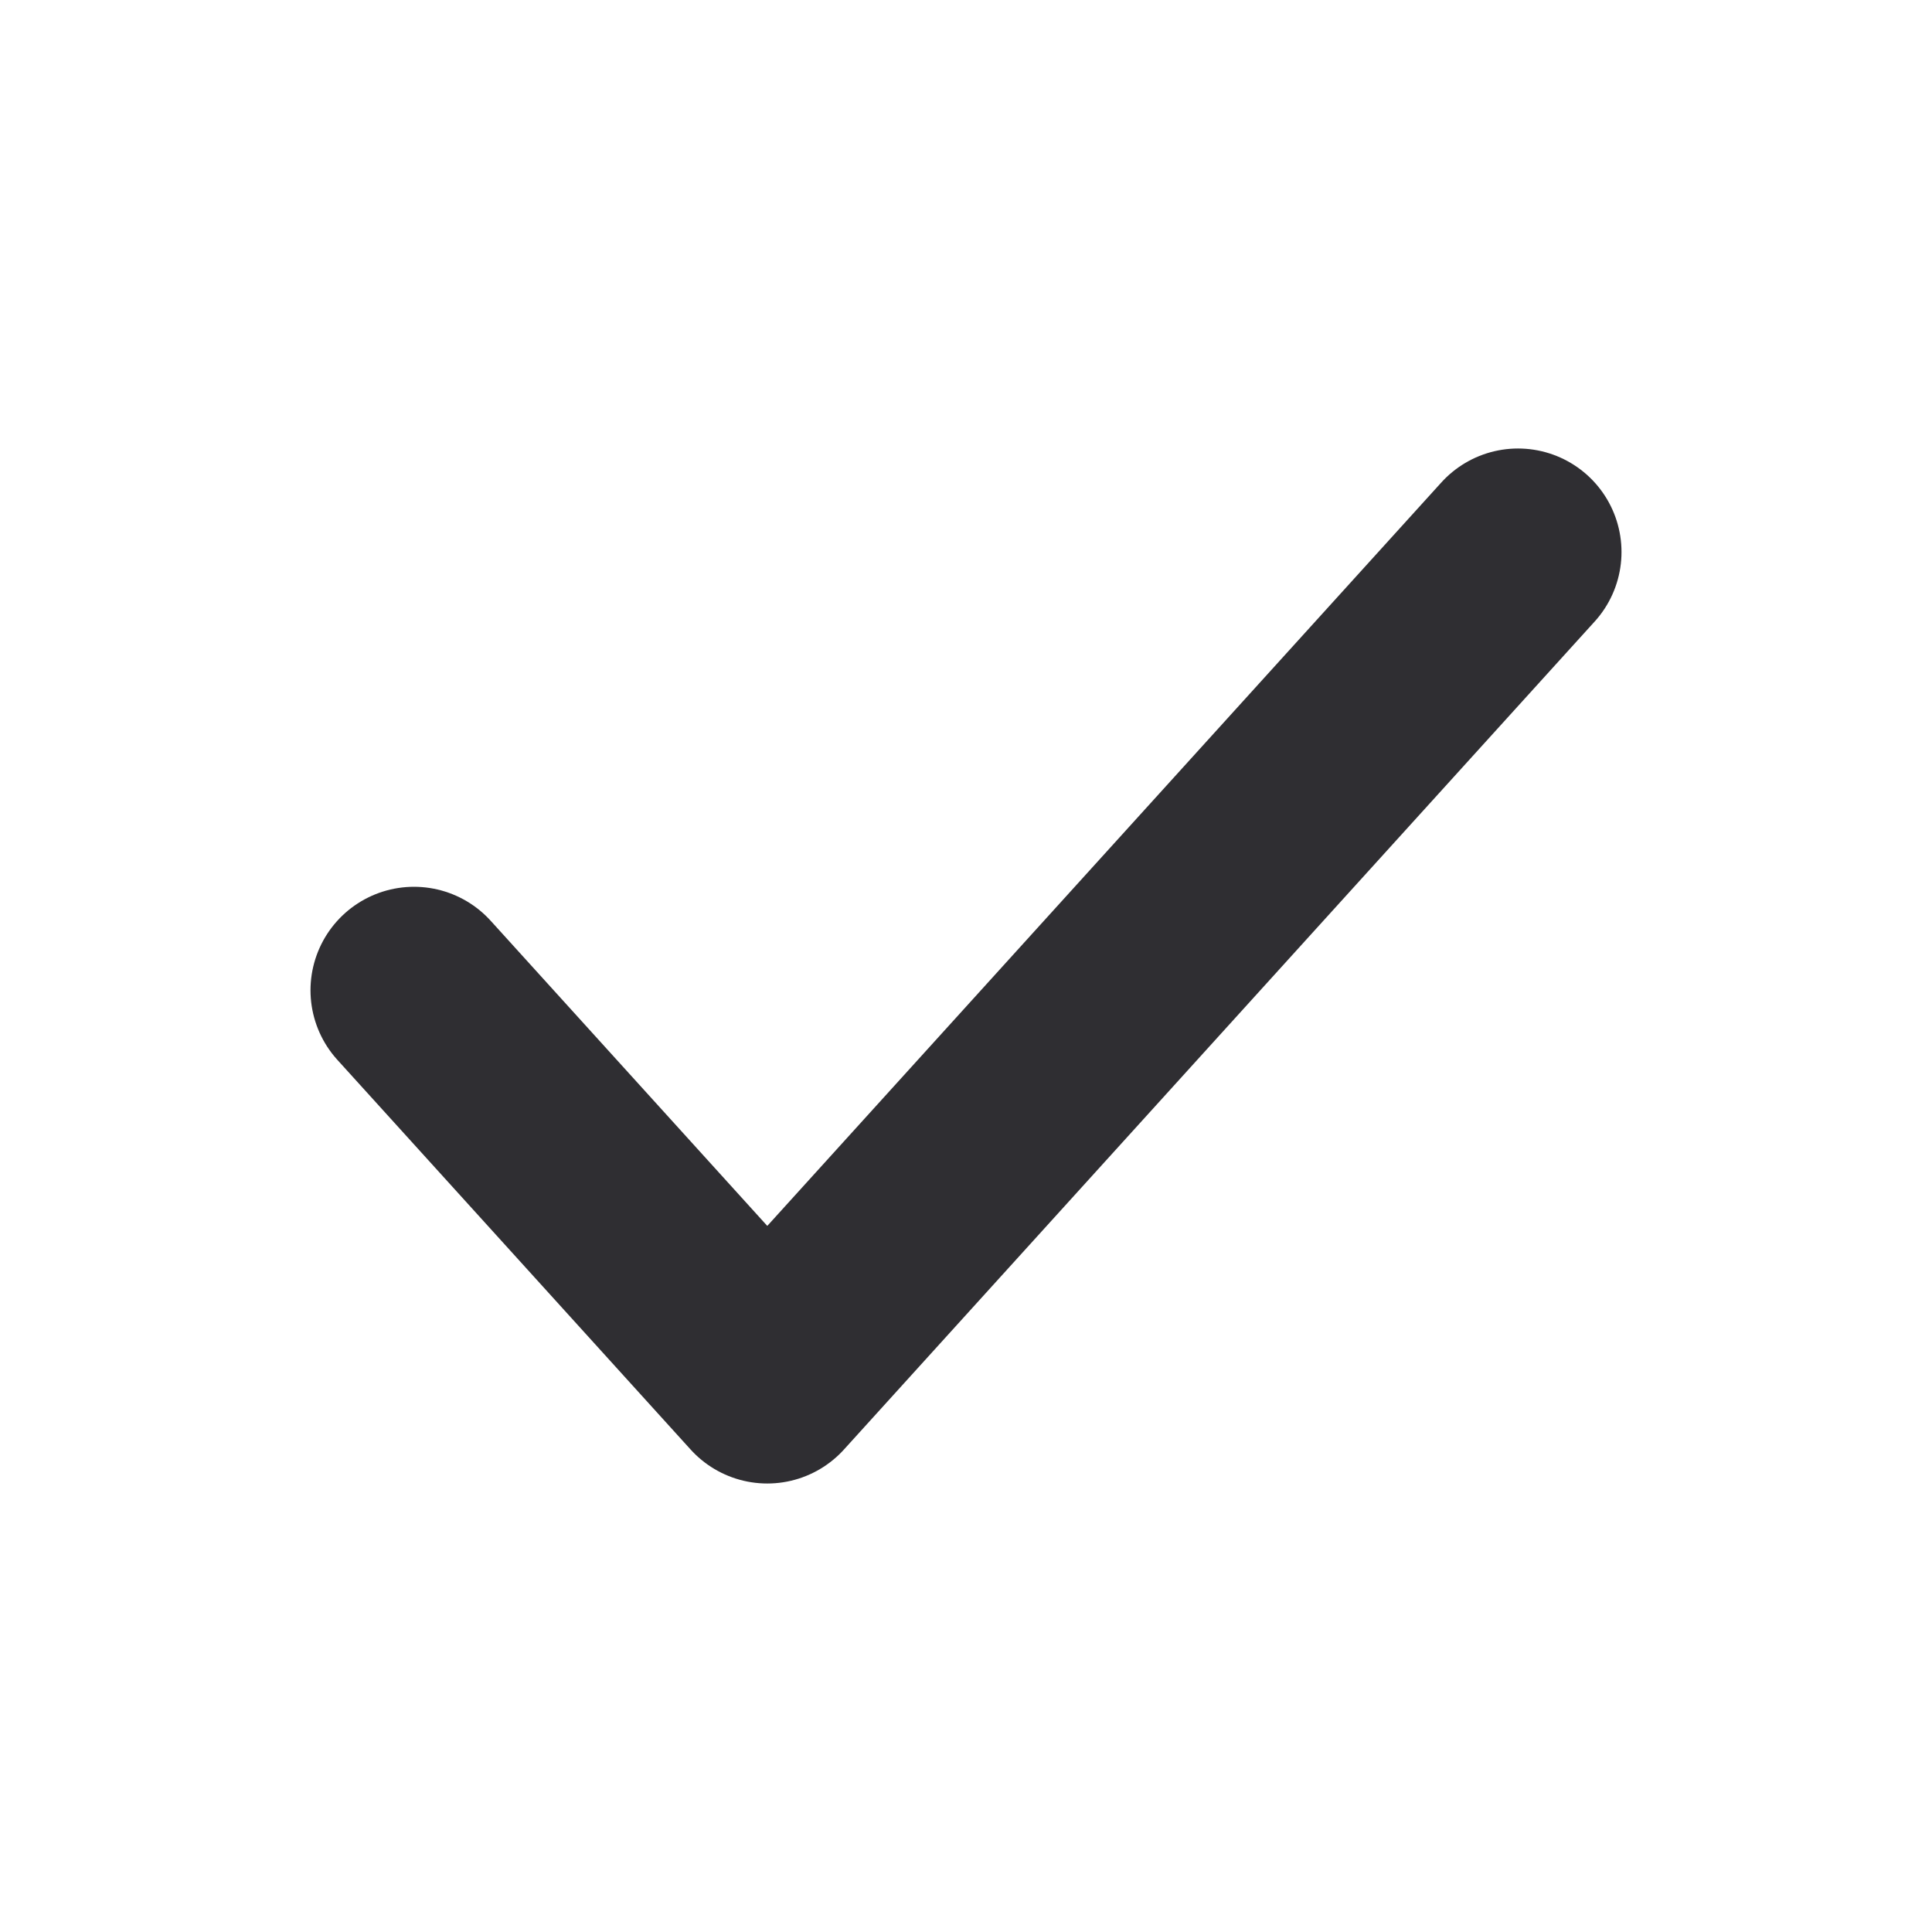
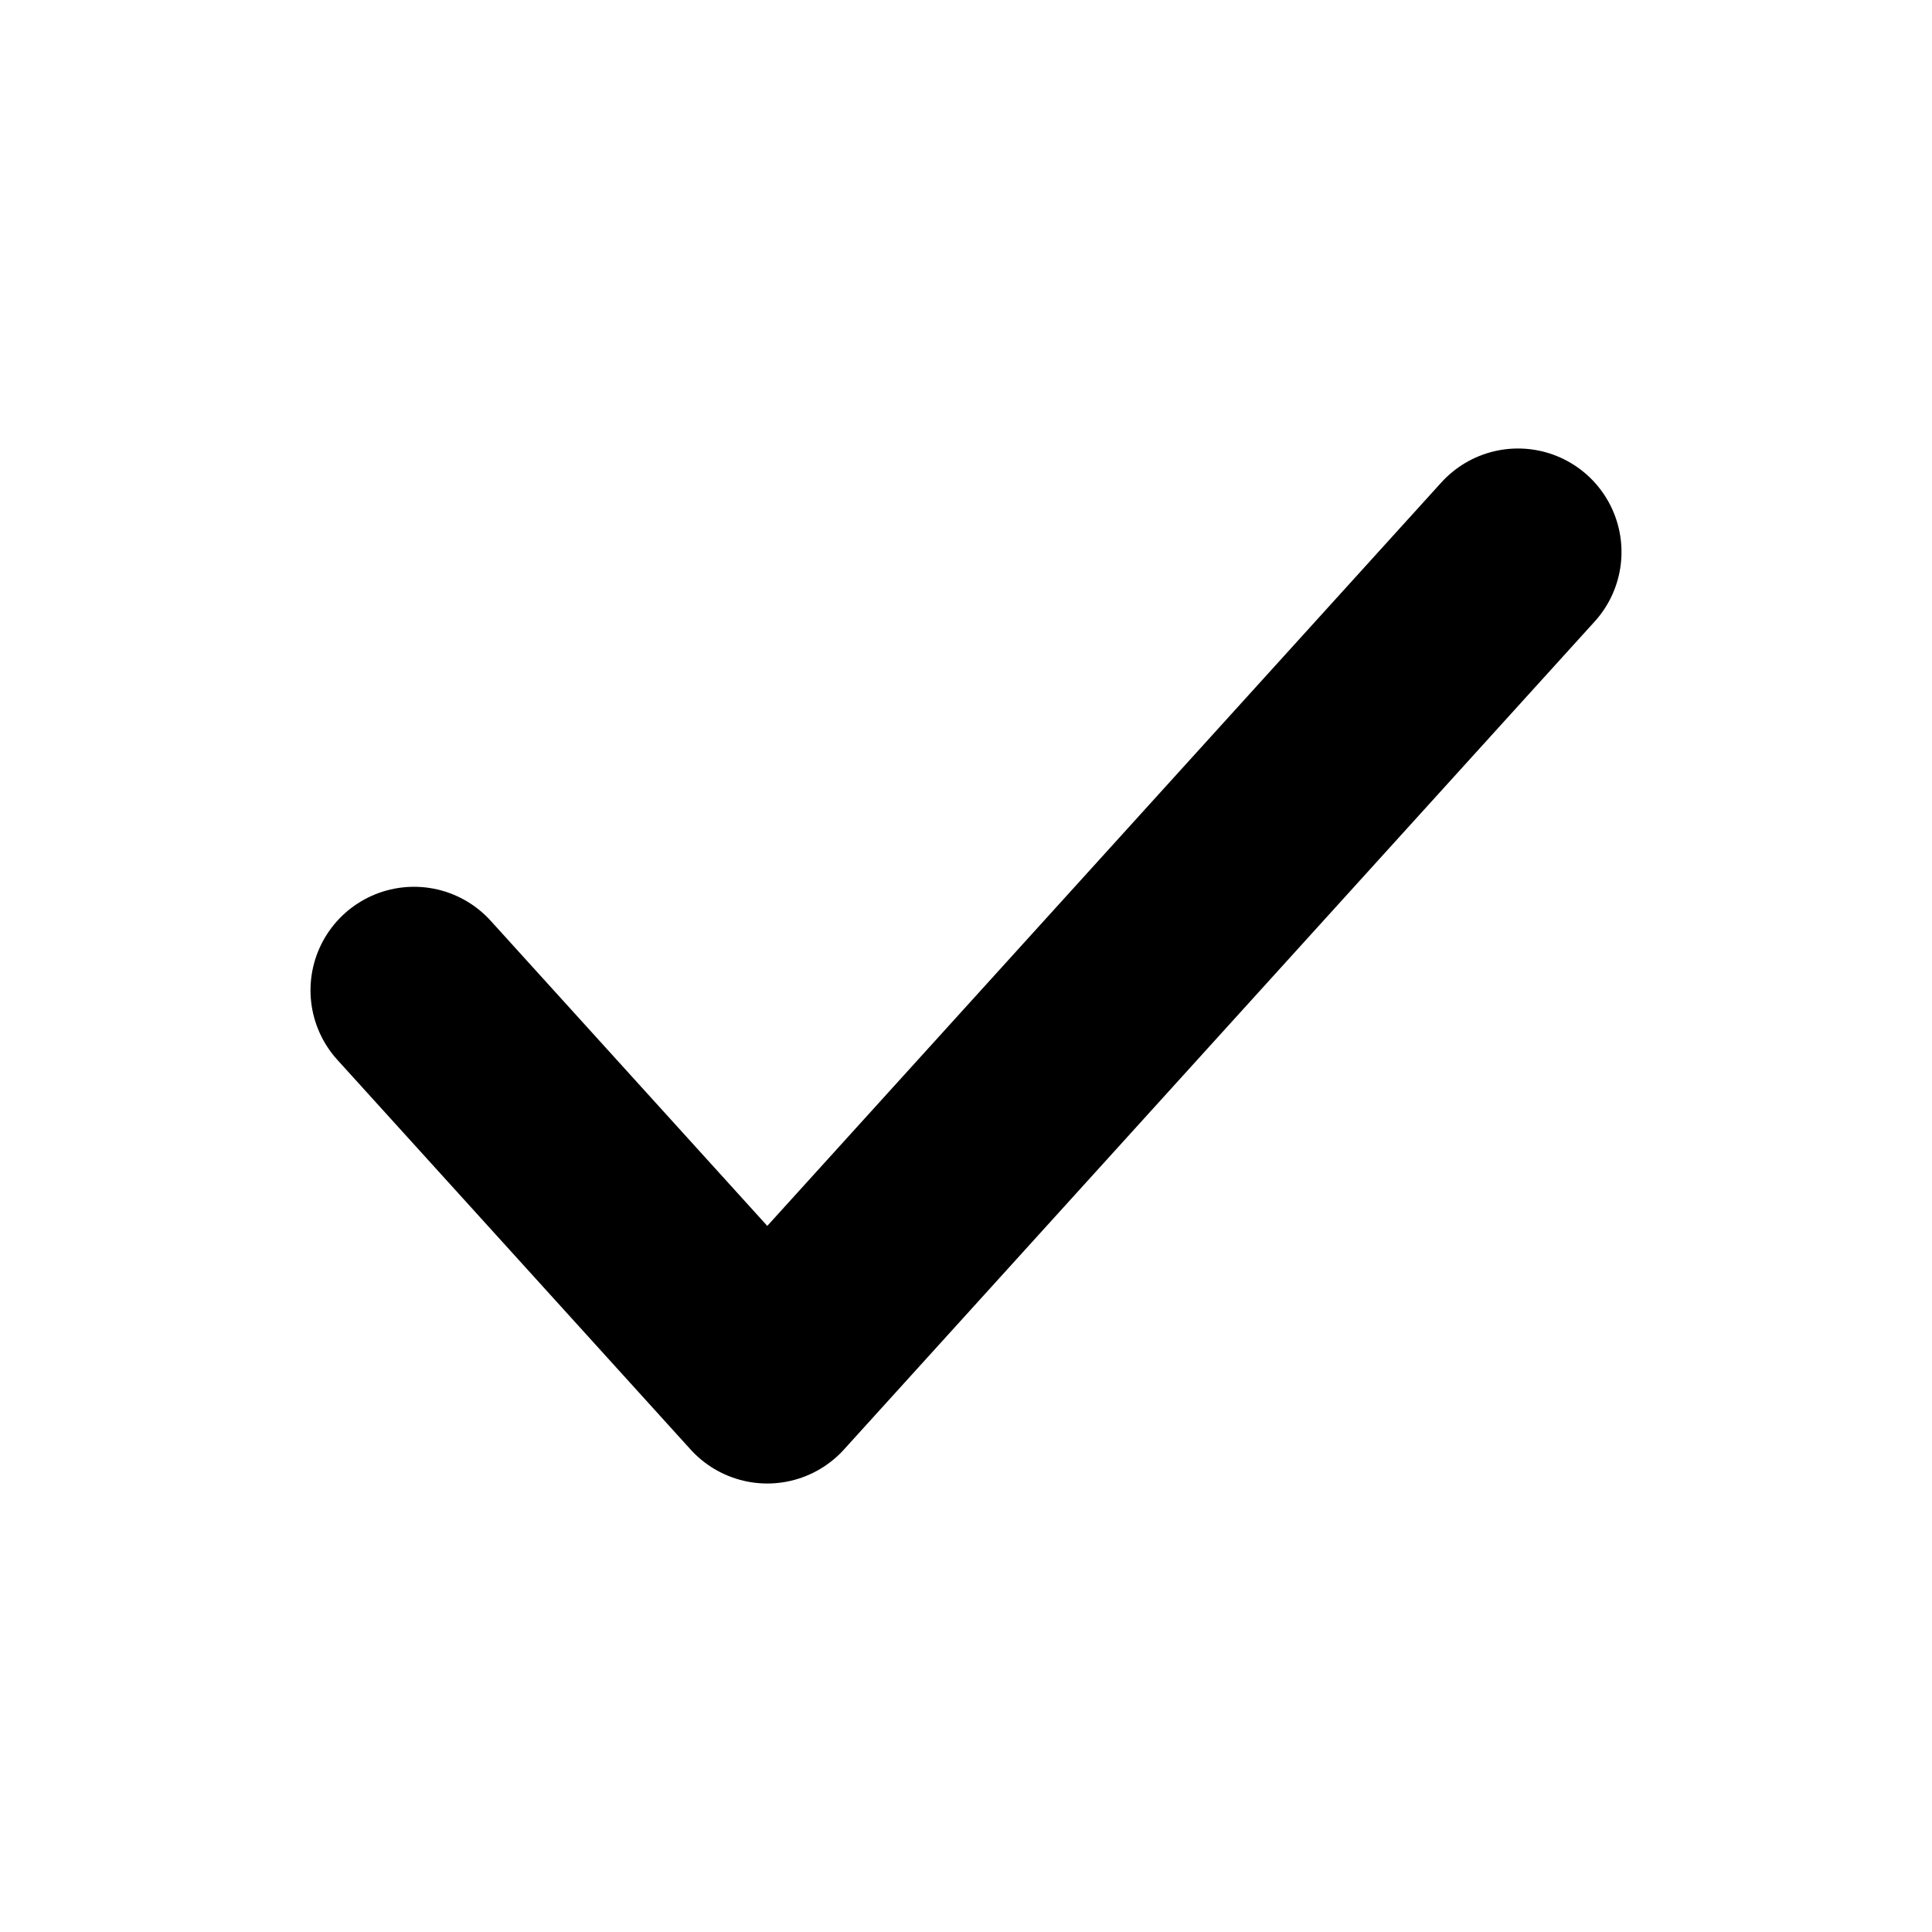
<svg xmlns="http://www.w3.org/2000/svg" width="14" height="14" viewBox="0 0 14 14" fill="none">
-   <path d="M11 4L5.56 10L3 7.176" stroke="#2F2E32" stroke-width="1.5" stroke-linecap="round" stroke-linejoin="round" />
+   <path d="M11 4L5.56 10L3 7.176" stroke="currentColor" stroke-width="1.5" stroke-linecap="round" stroke-linejoin="round" />
</svg>
